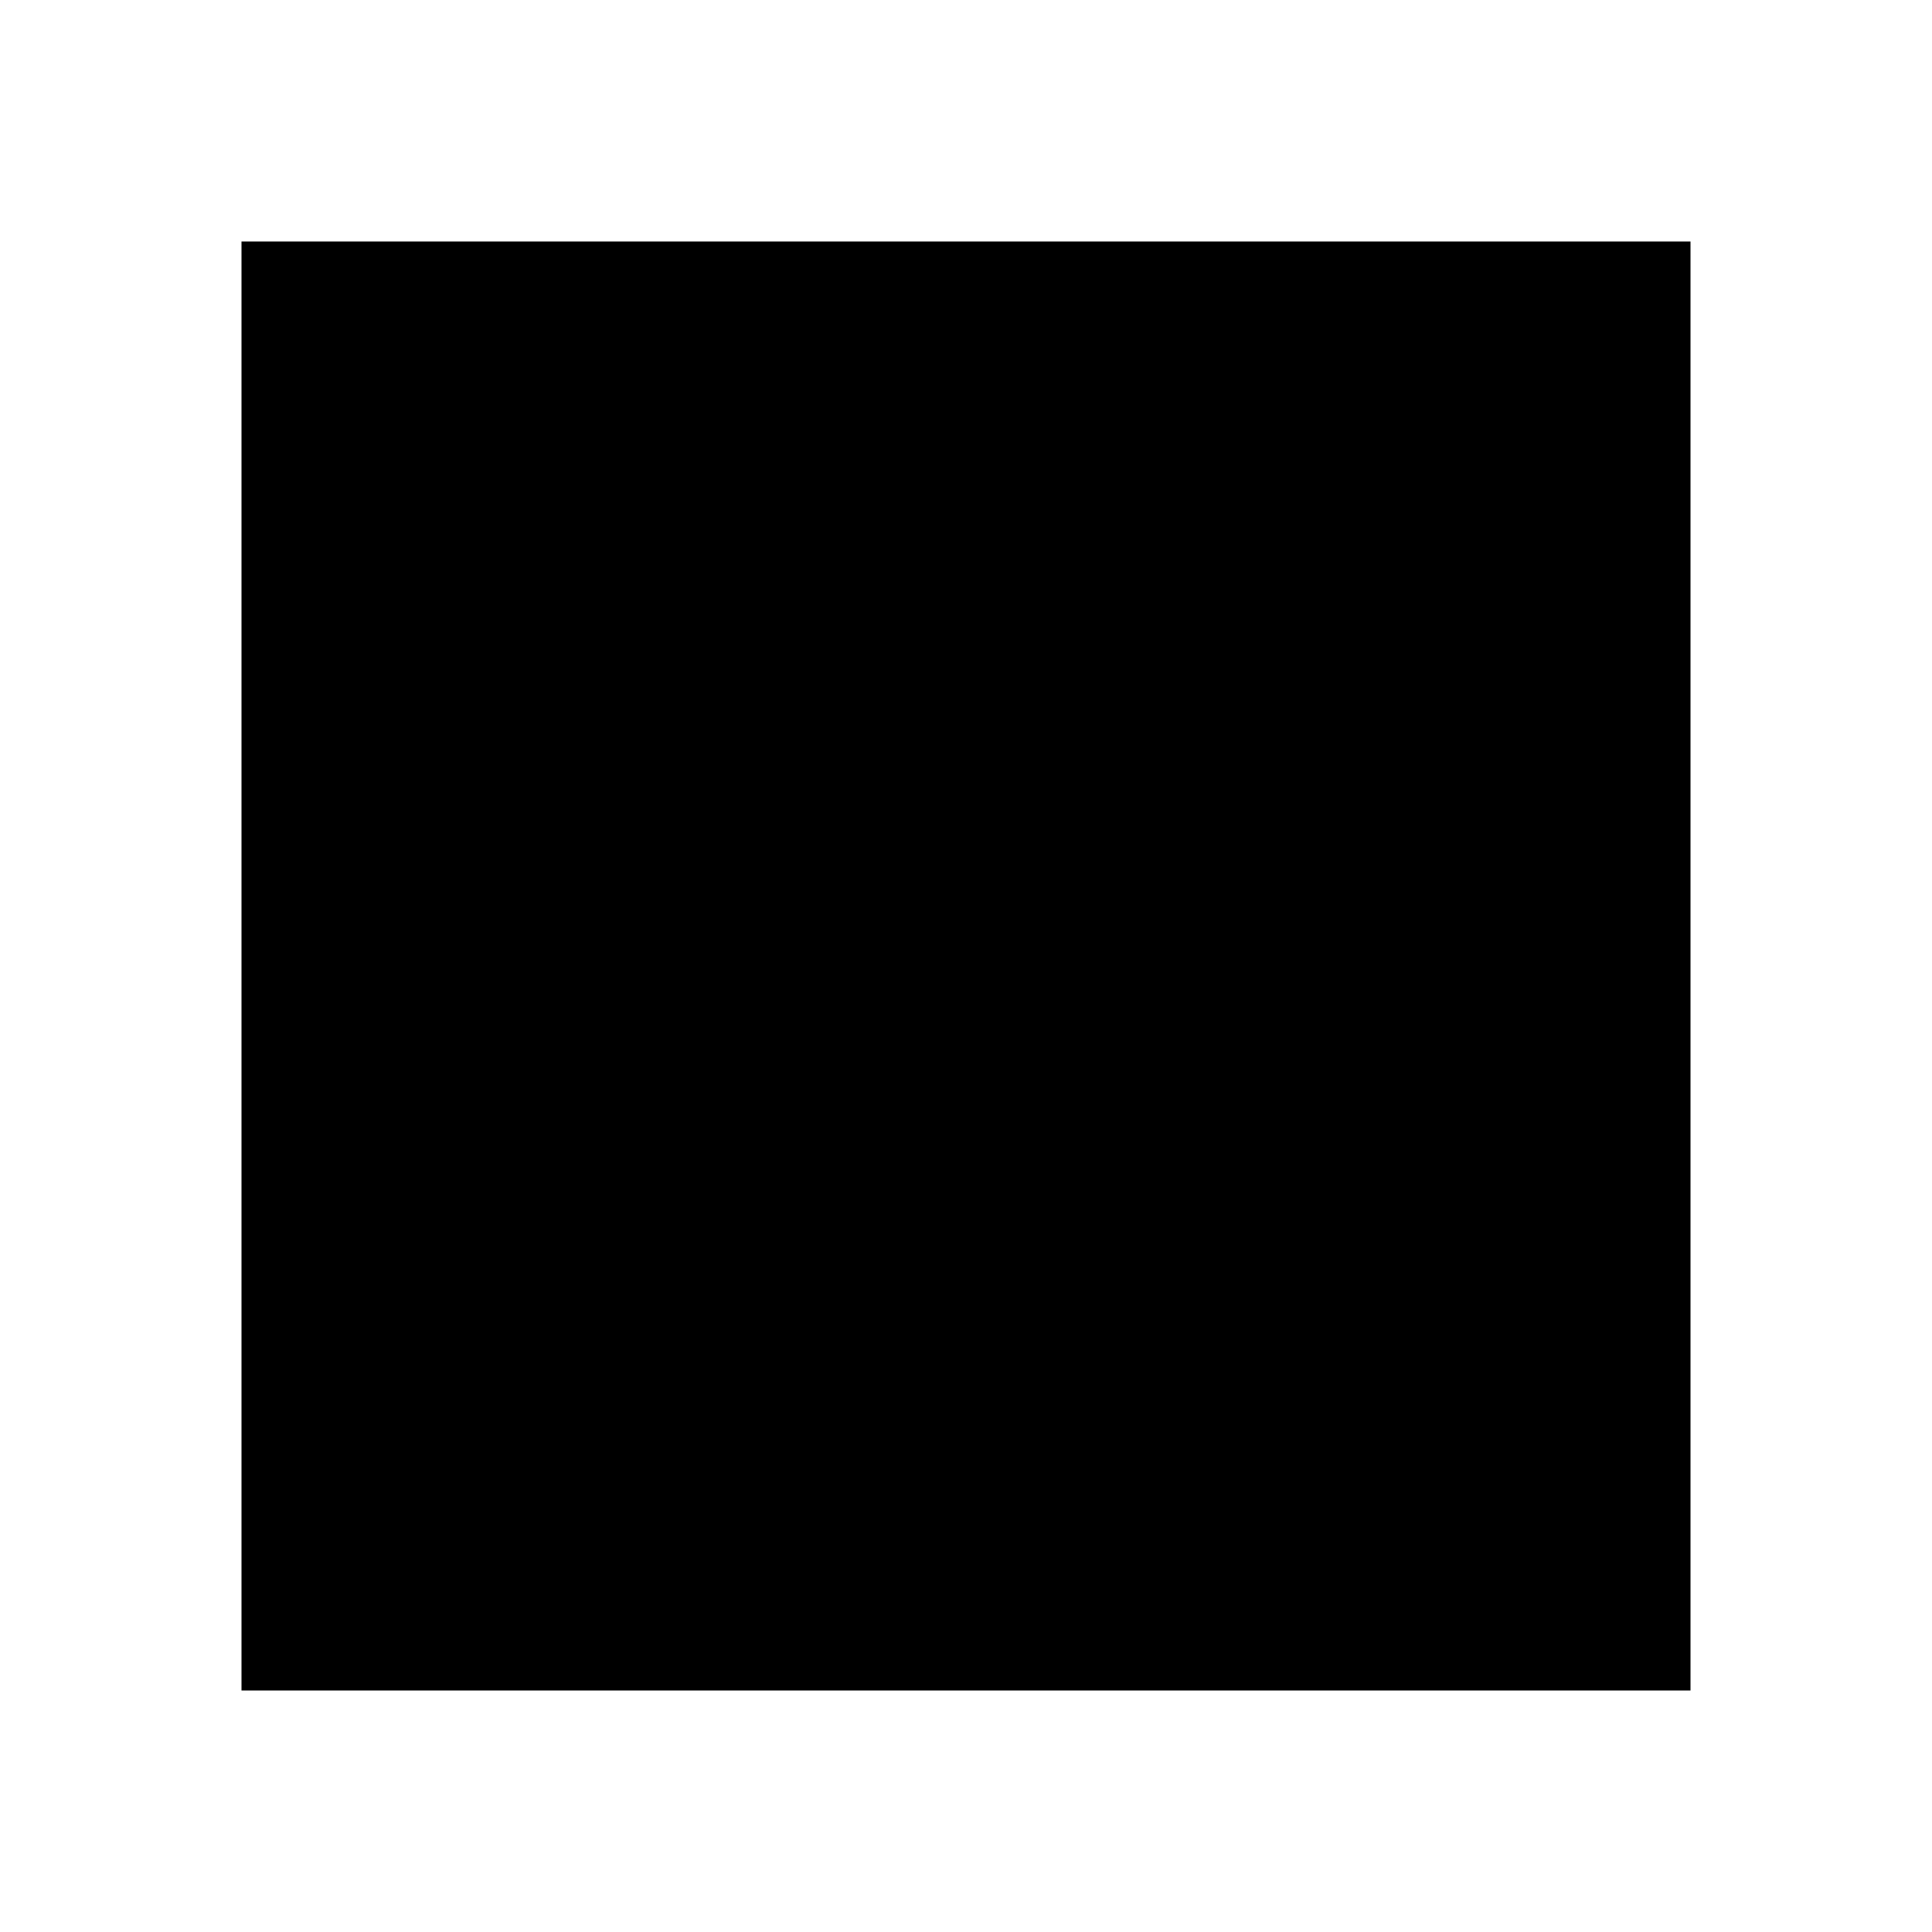
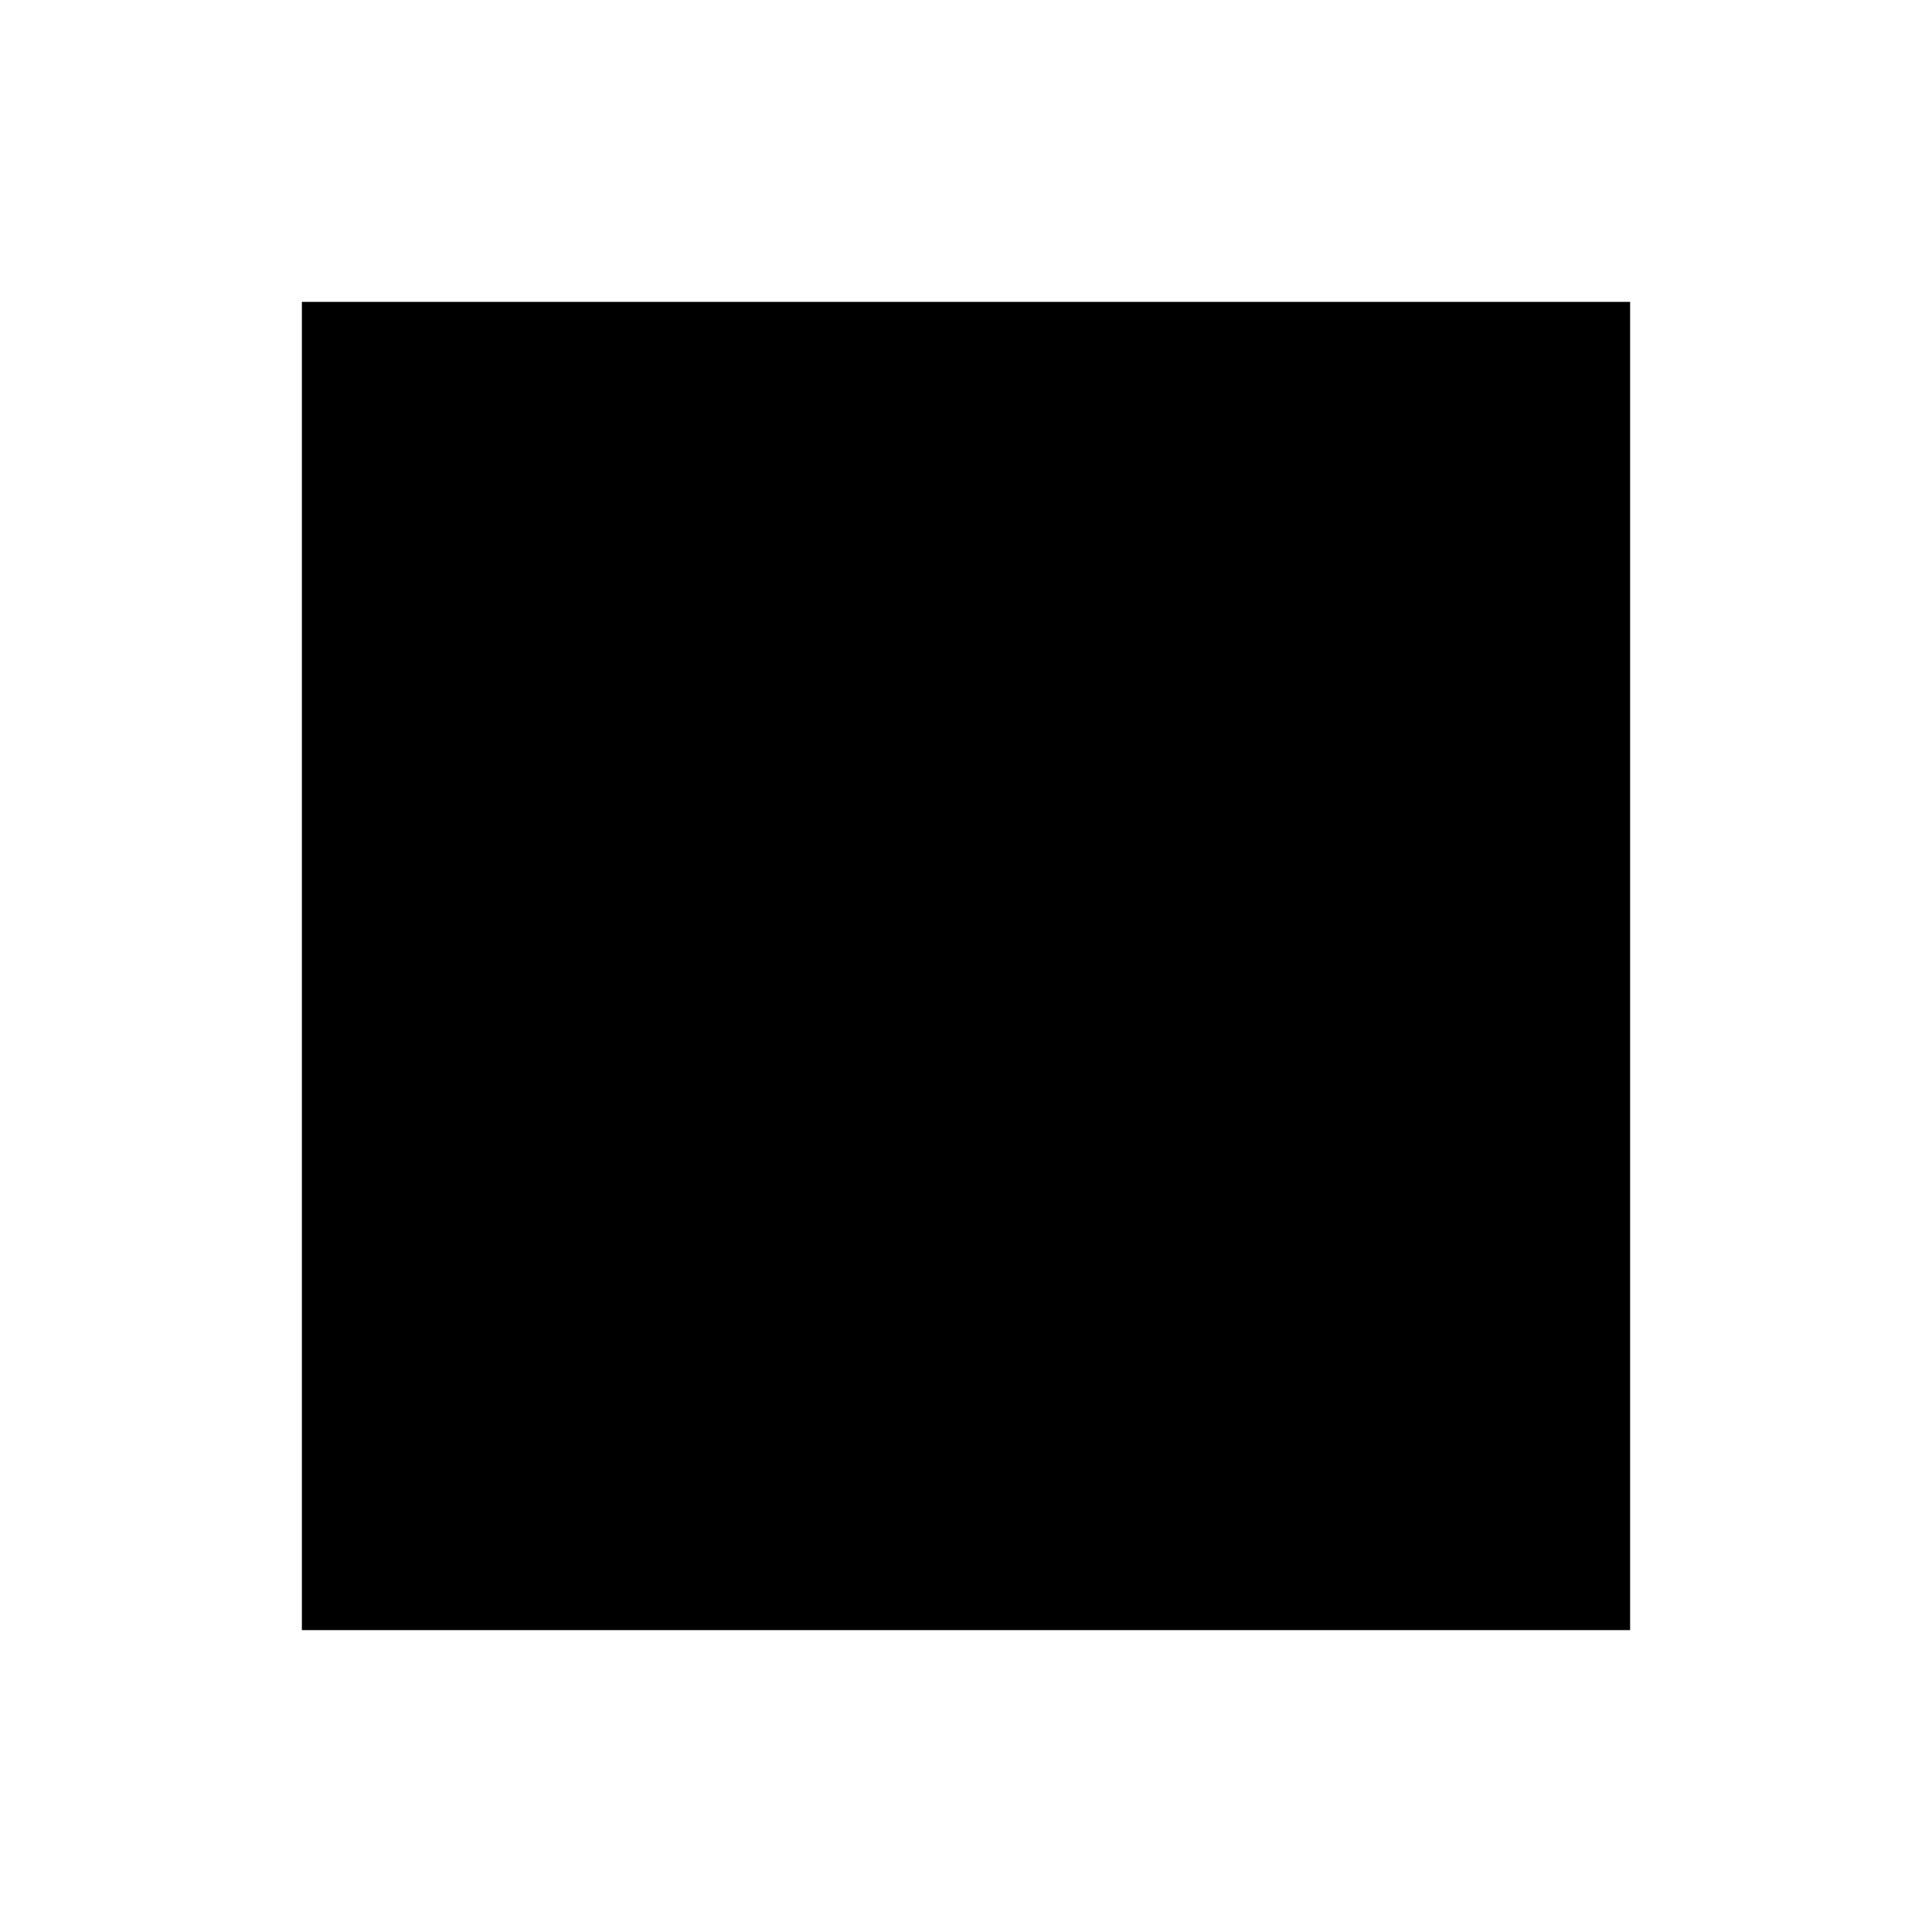
<svg xmlns="http://www.w3.org/2000/svg" width="64px" height="64px" viewBox="0 0 64 64" version="1.1">
-   <rect x="8" y="8" width="48" height="48" fill="param(fill)" stroke="param(outline)" stroke-width="2" />
-   <circle cx="32" cy="32" r="16" fill="none" stroke="param(outline)" stroke-width="2" />
+   <rect x="10" y="10" width="44" height="44" fill="param(fill) #D2691E" stroke="param(outline) #000000" stroke-width="2" />
+   <path d="M10 10 L54 54 M54 10 L10 54" stroke="param(outline) #000000" stroke-width="2" />
</svg>
